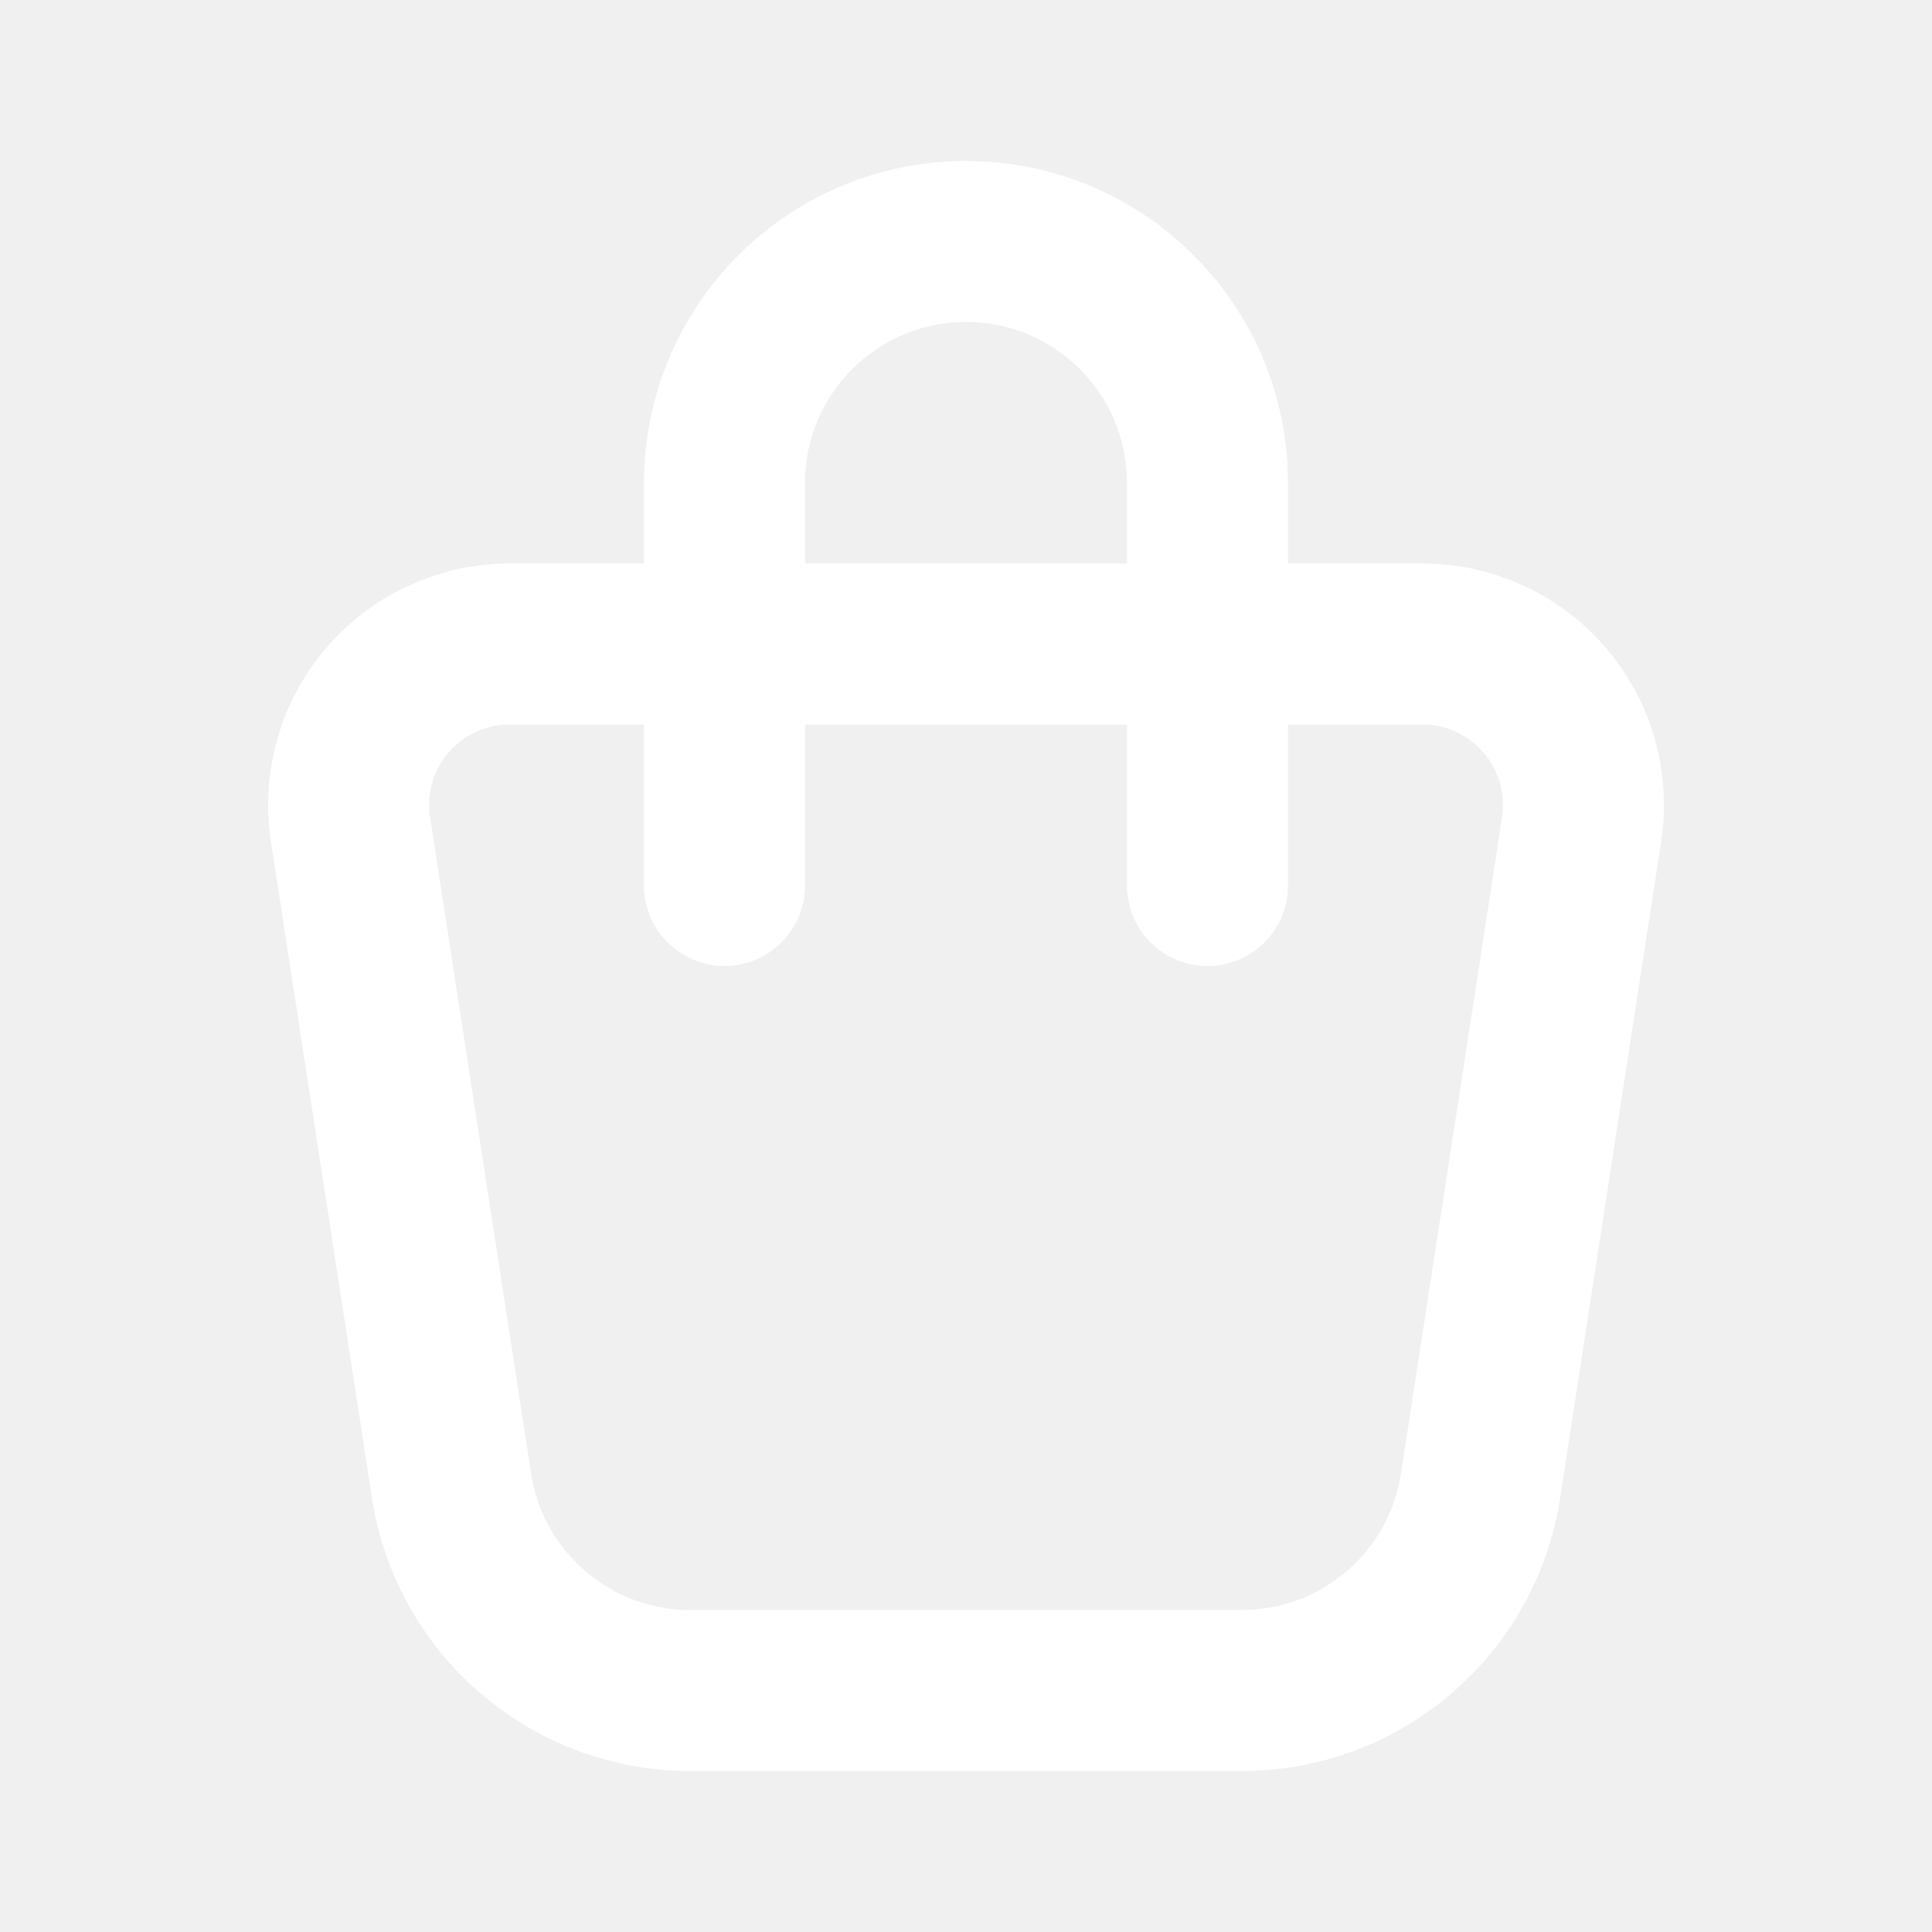
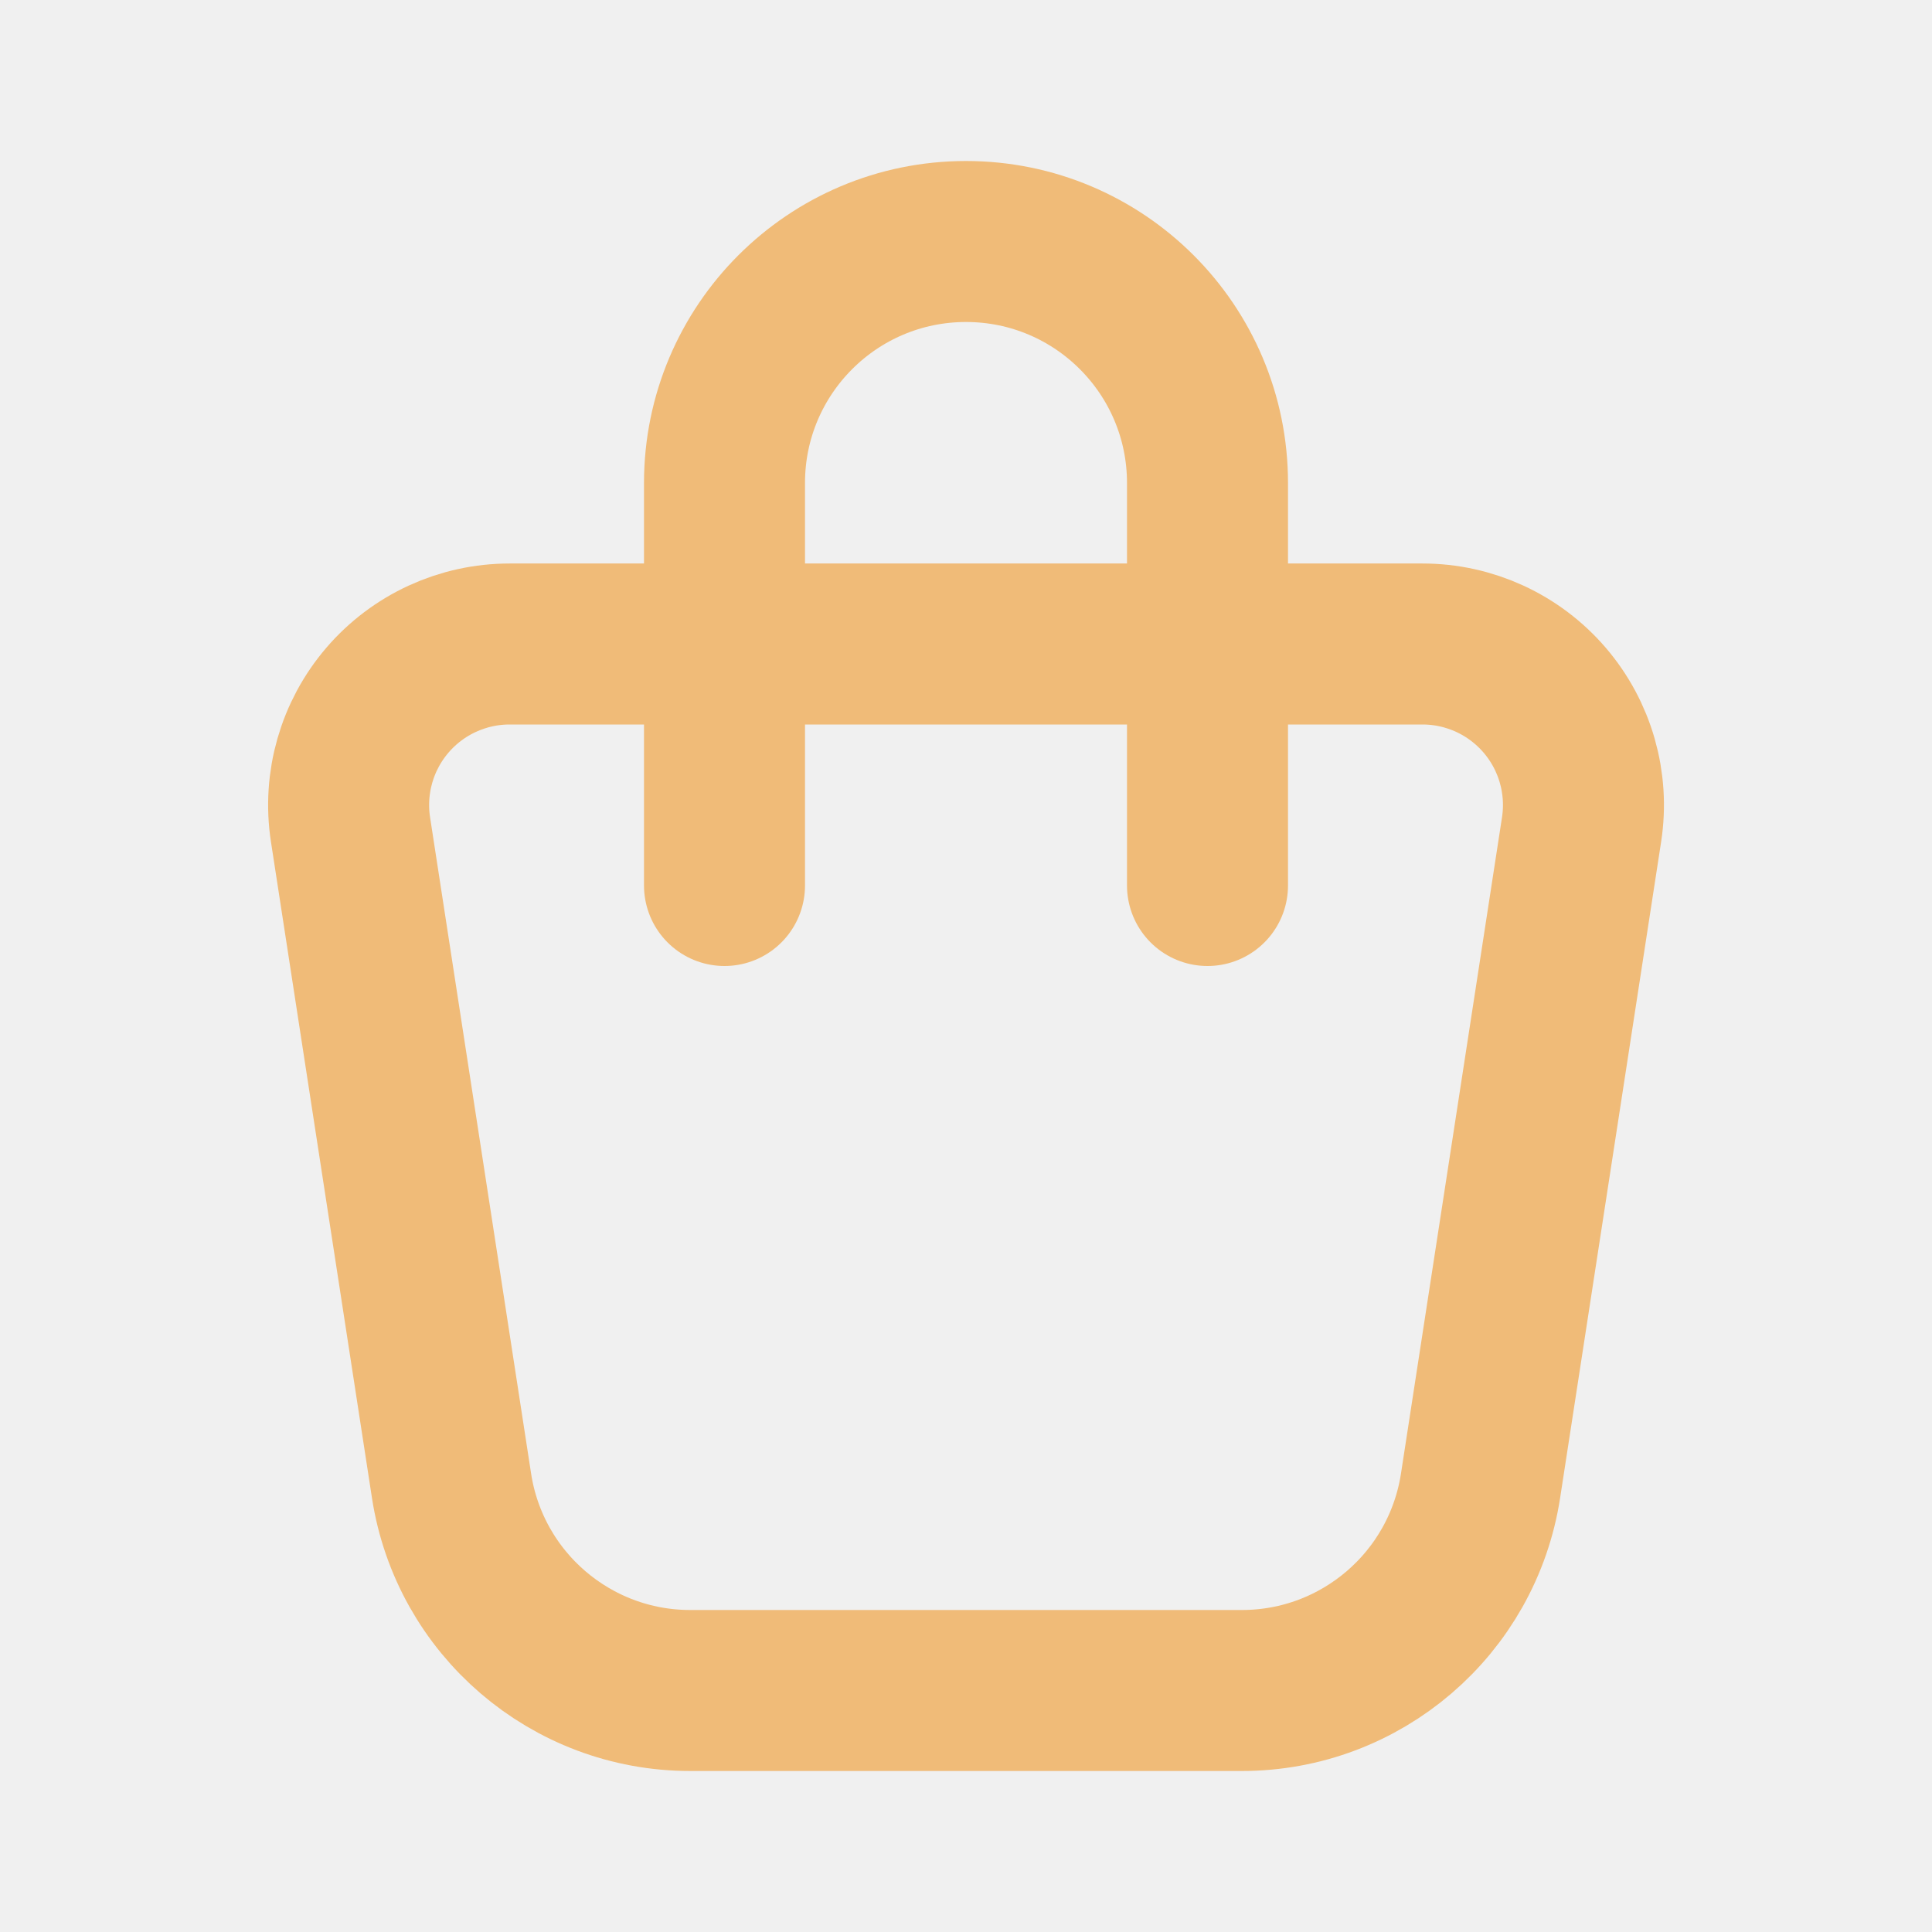
- <svg xmlns="http://www.w3.org/2000/svg" width="24" height="24" viewBox="0 0 24 24" fill="none" stroke="white" stroke-width="2" stroke-linecap="round" stroke-linejoin="round" class="icon icon-tabler icons-tabler-outline icon-tabler-shopping-bag">
+ <svg xmlns="http://www.w3.org/2000/svg" width="24" height="24" viewBox="0 0 24 24" fill="none" stroke="#F0BB78" stroke-width="2" stroke-linecap="round" stroke-linejoin="round" class="icon icon-tabler icons-tabler-outline icon-tabler-shopping-bag">
  <path stroke="none" d="M0 0h24v24H0z" fill="none" />
  <path d="M6.331 8h11.339a2 2 0 0 1 1.977 2.304l-1.255 8.152a3 3 0 0 1 -2.966 2.544h-6.852a3 3 0 0 1 -2.965 -2.544l-1.255 -8.152a2 2 0 0 1 1.977 -2.304z" />
  <path d="M9 11v-5a3 3 0 0 1 6 0v5" />
</svg>
